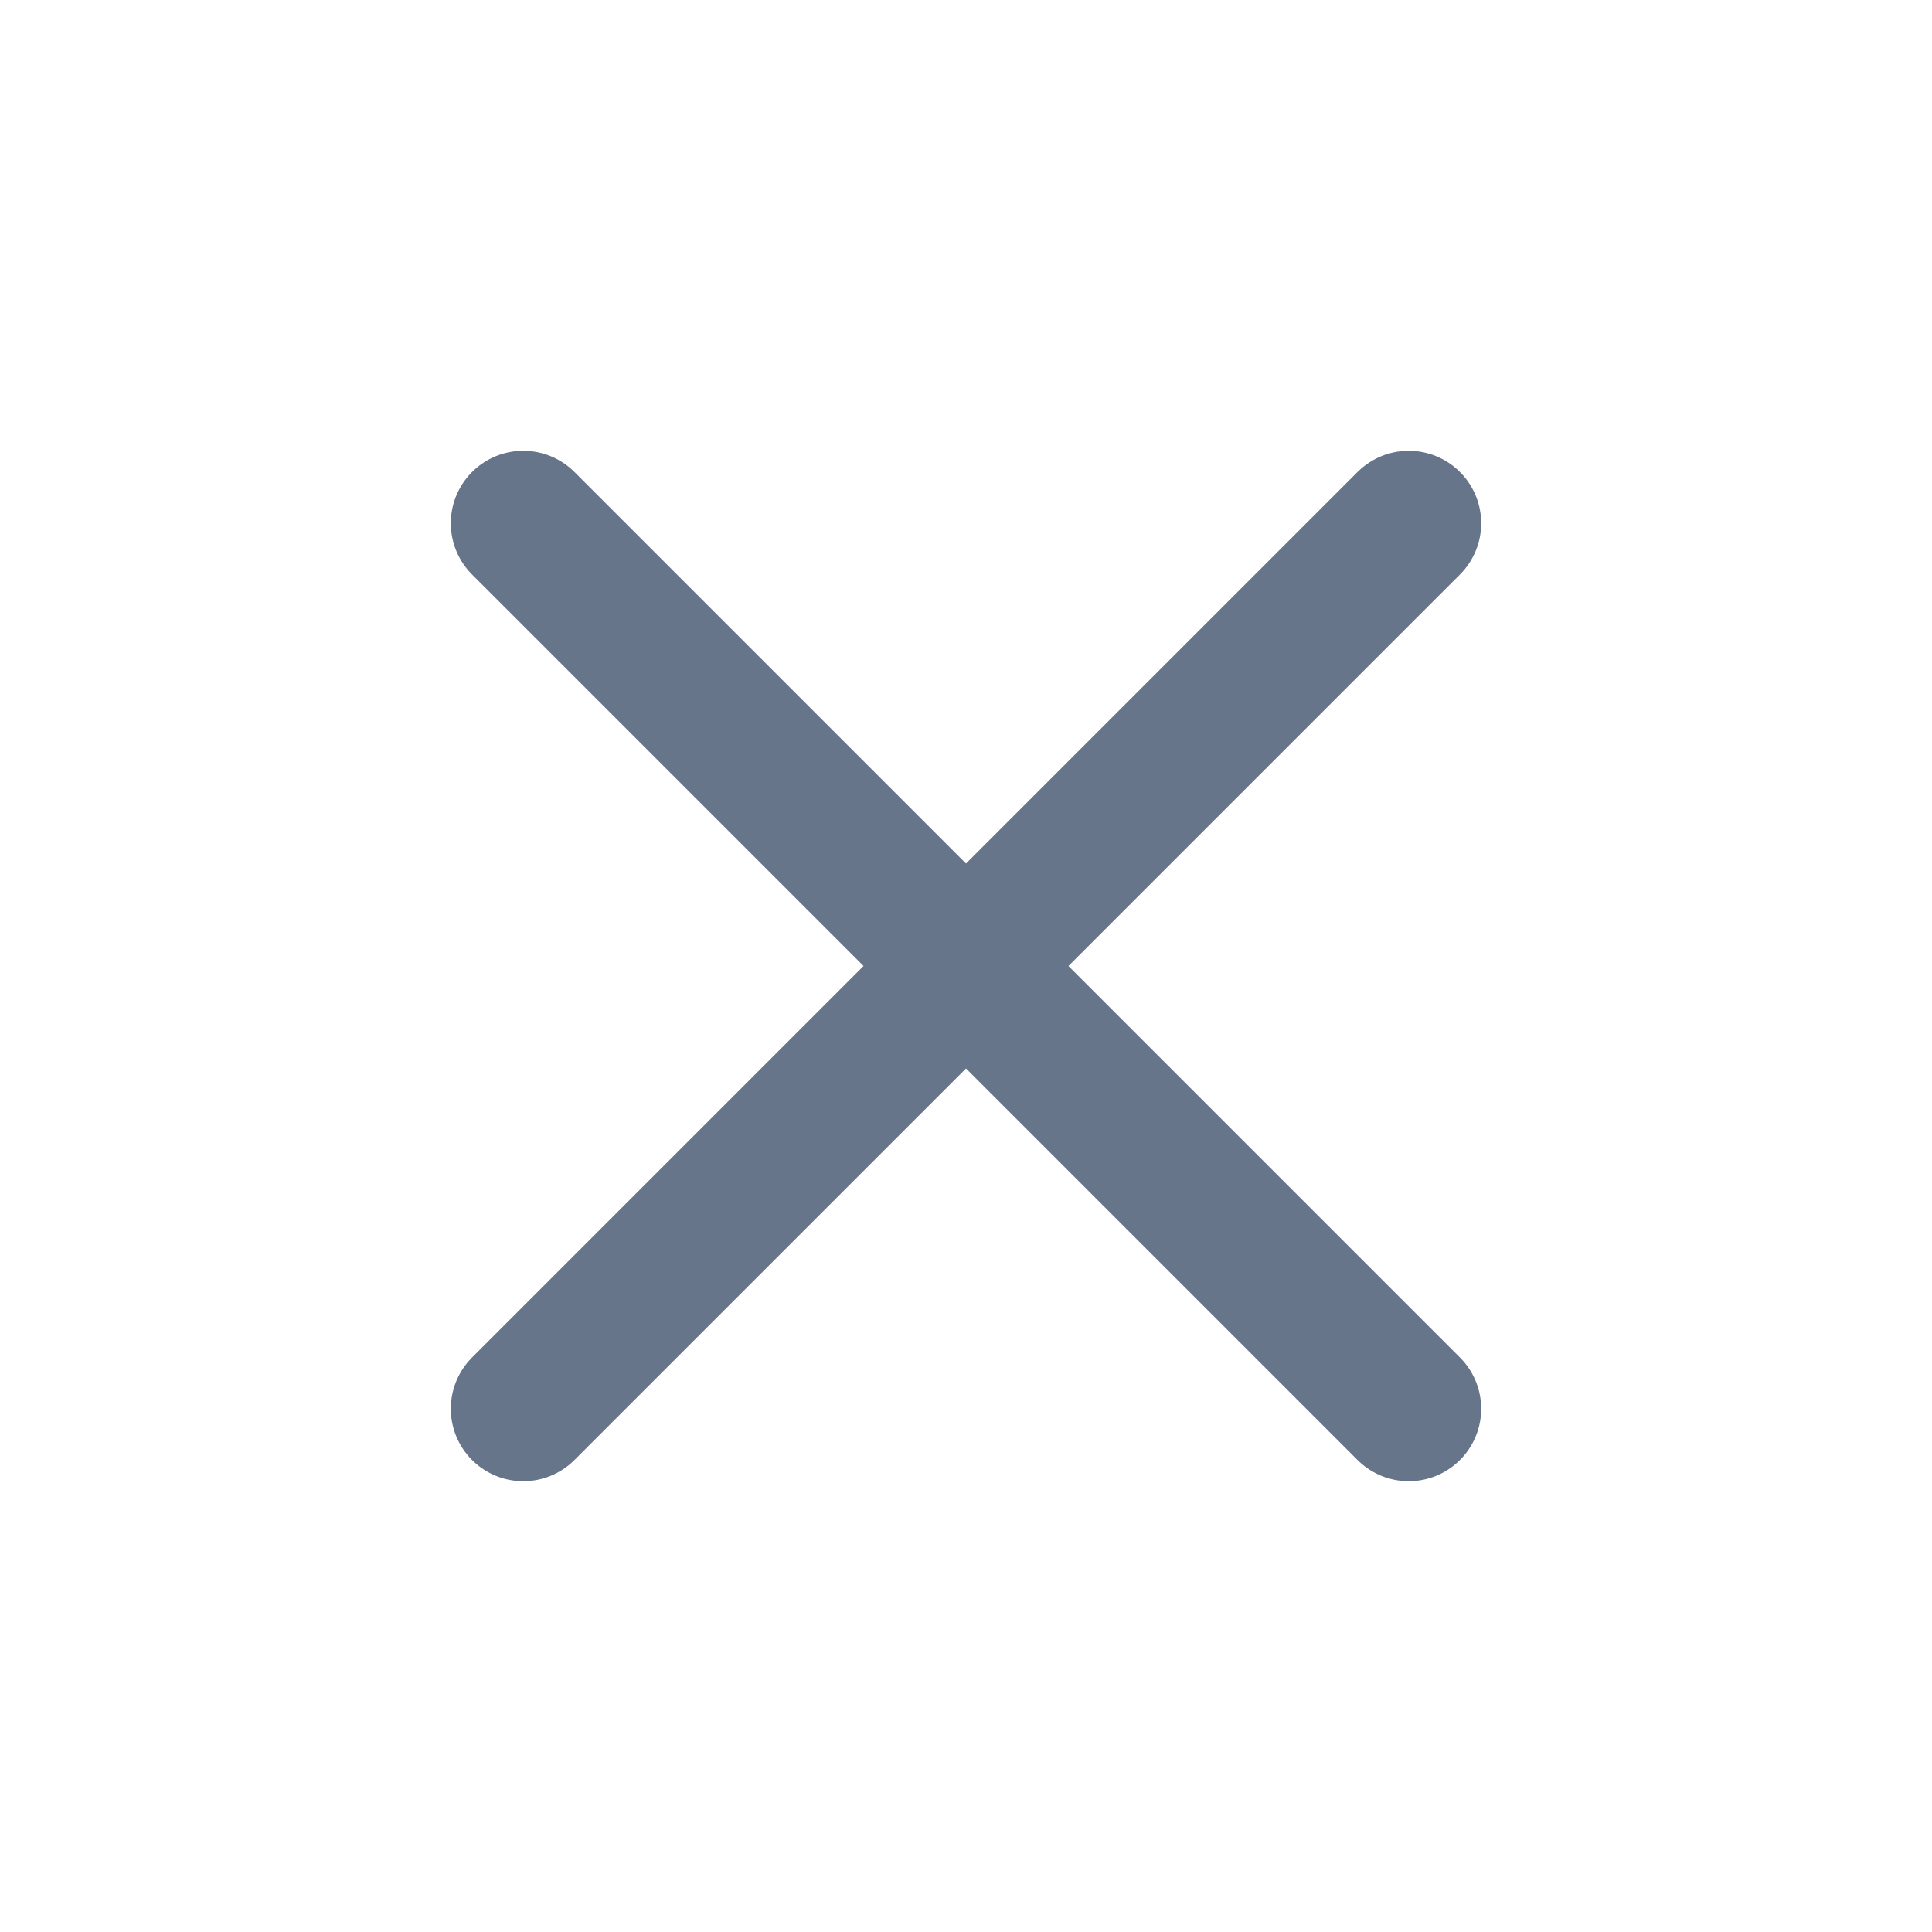
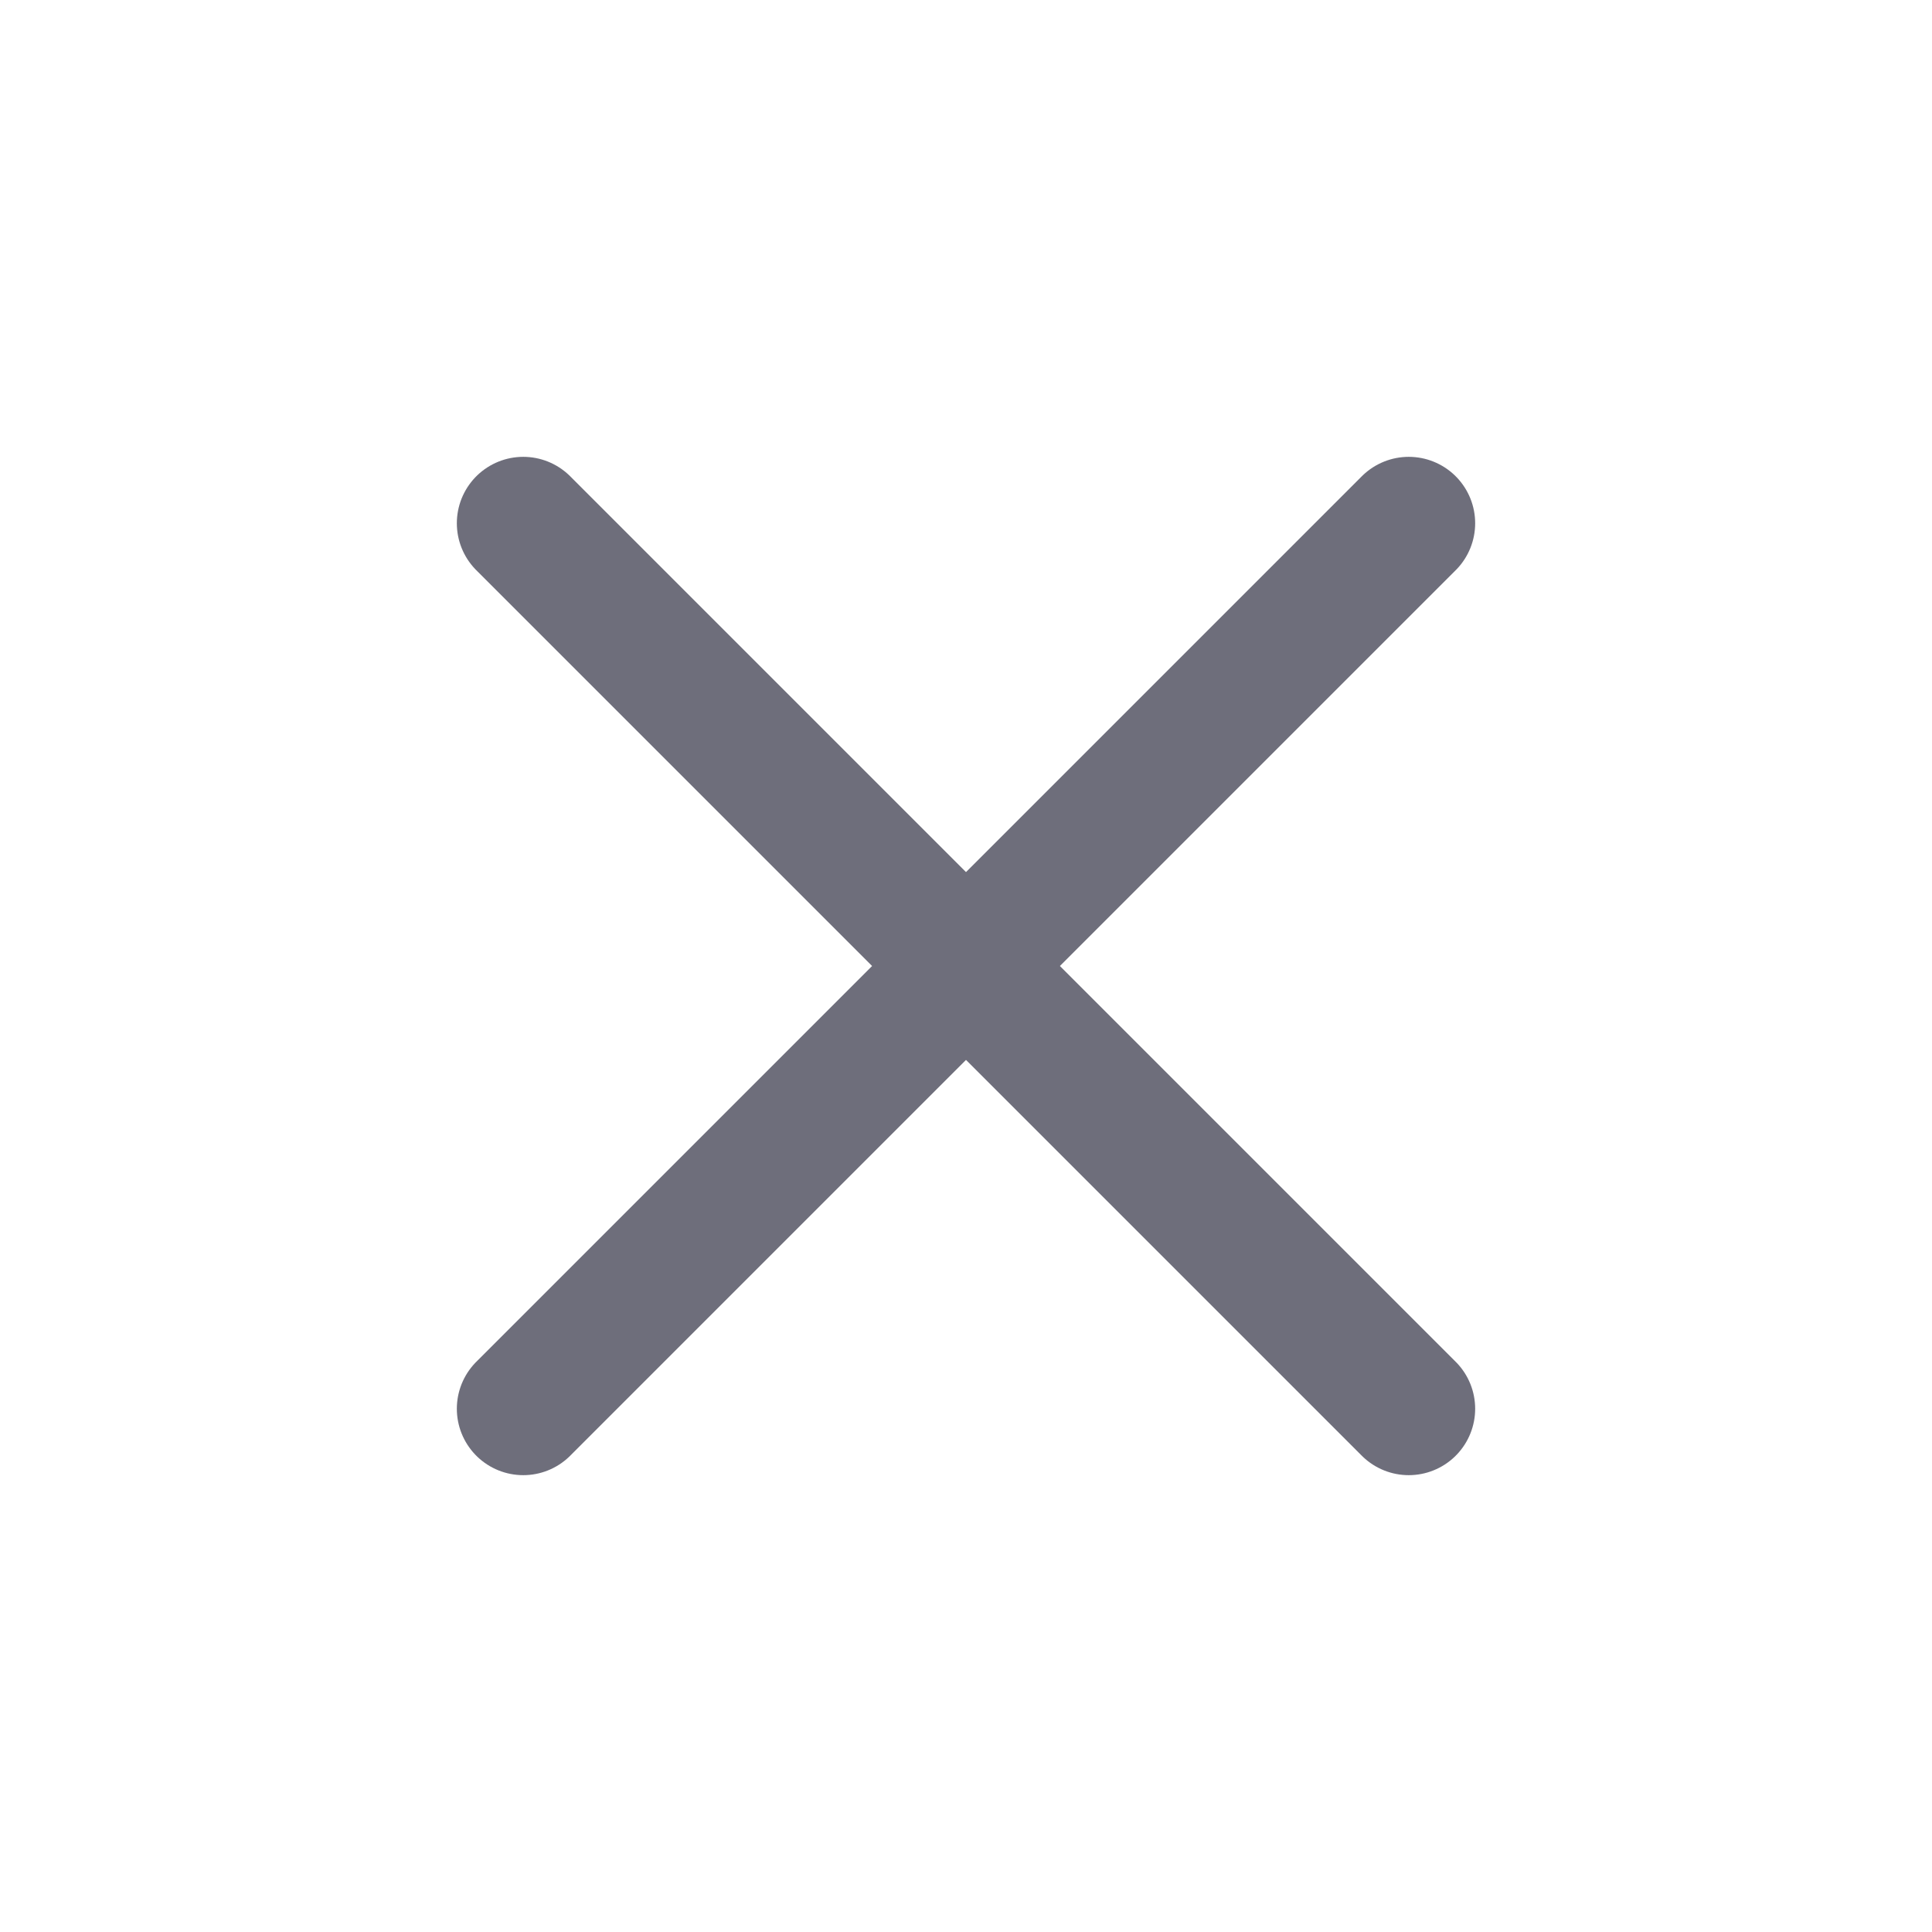
- <svg xmlns="http://www.w3.org/2000/svg" width="24" height="24" viewBox="0 0 24 24" fill="none" stroke="#66758a" stroke-width="1.8" stroke-linecap="round">
+ <svg xmlns="http://www.w3.org/2000/svg" width="24" height="24" viewBox="0 0 24 24" fill="none" stroke="#6e6e7b" stroke-width="1.65" stroke-linecap="round">
  <path d="M6.5 6.5l11 11M17.5 6.5l-11 11" />
</svg>
